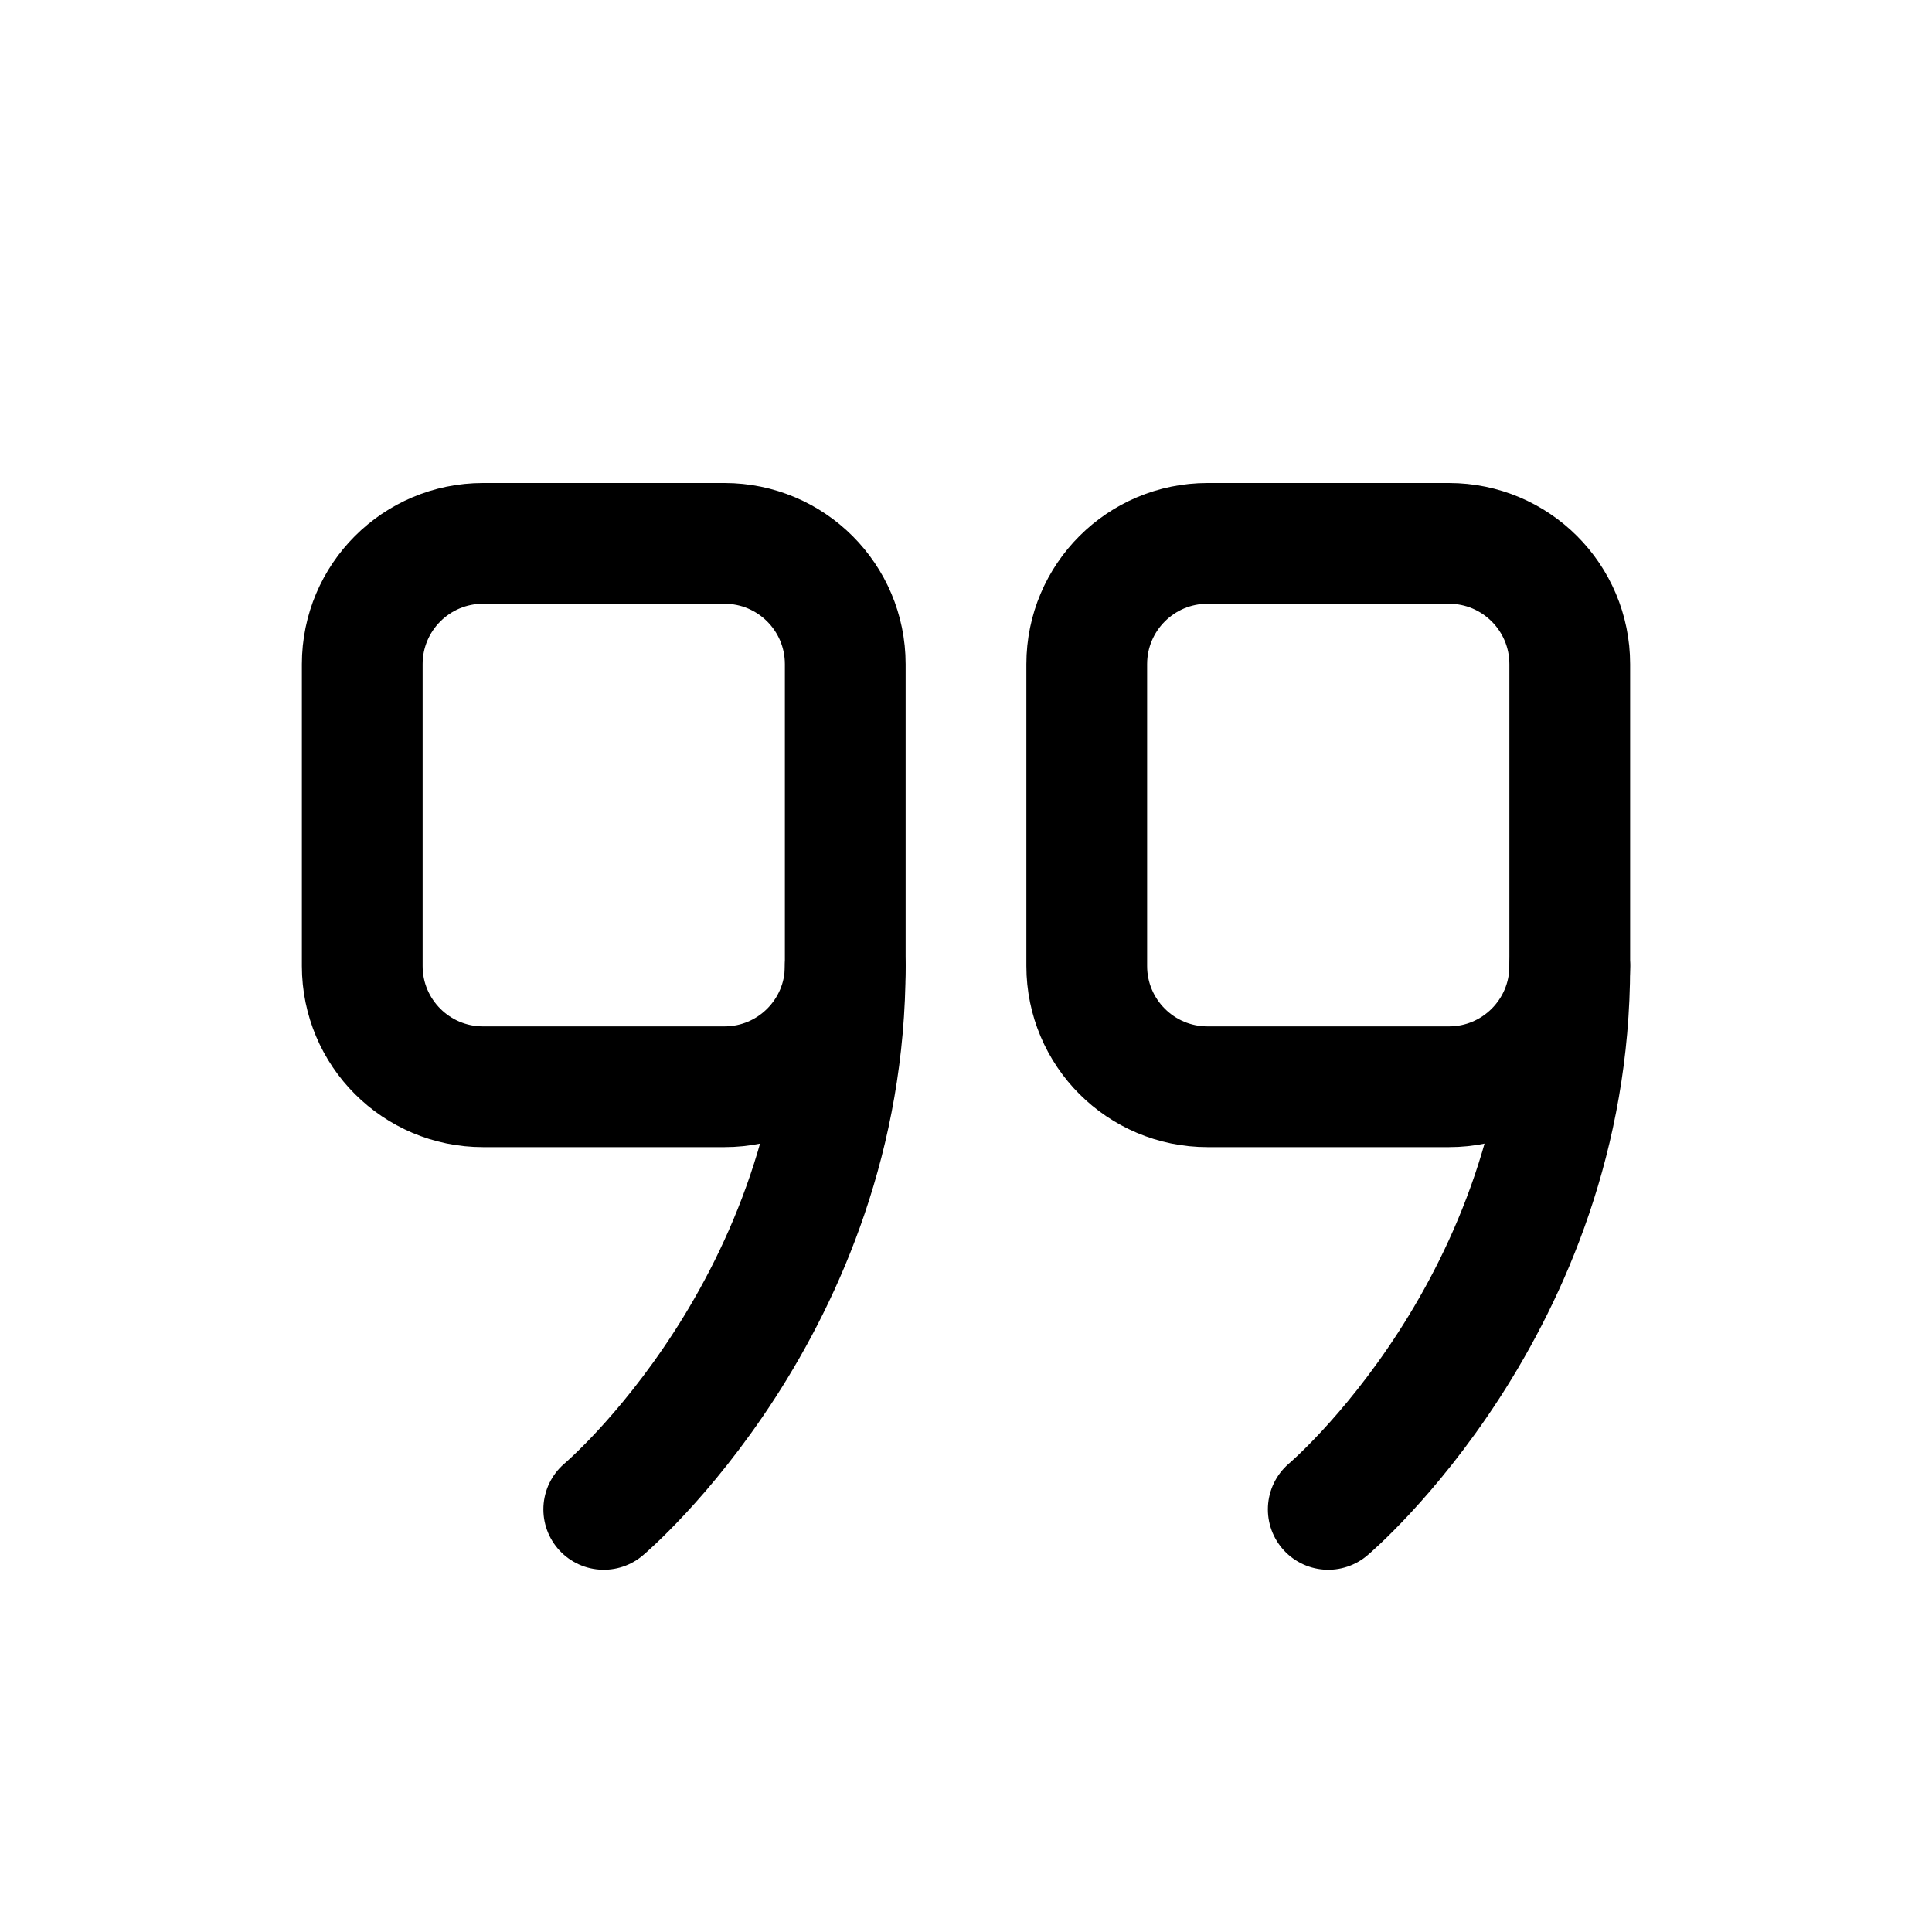
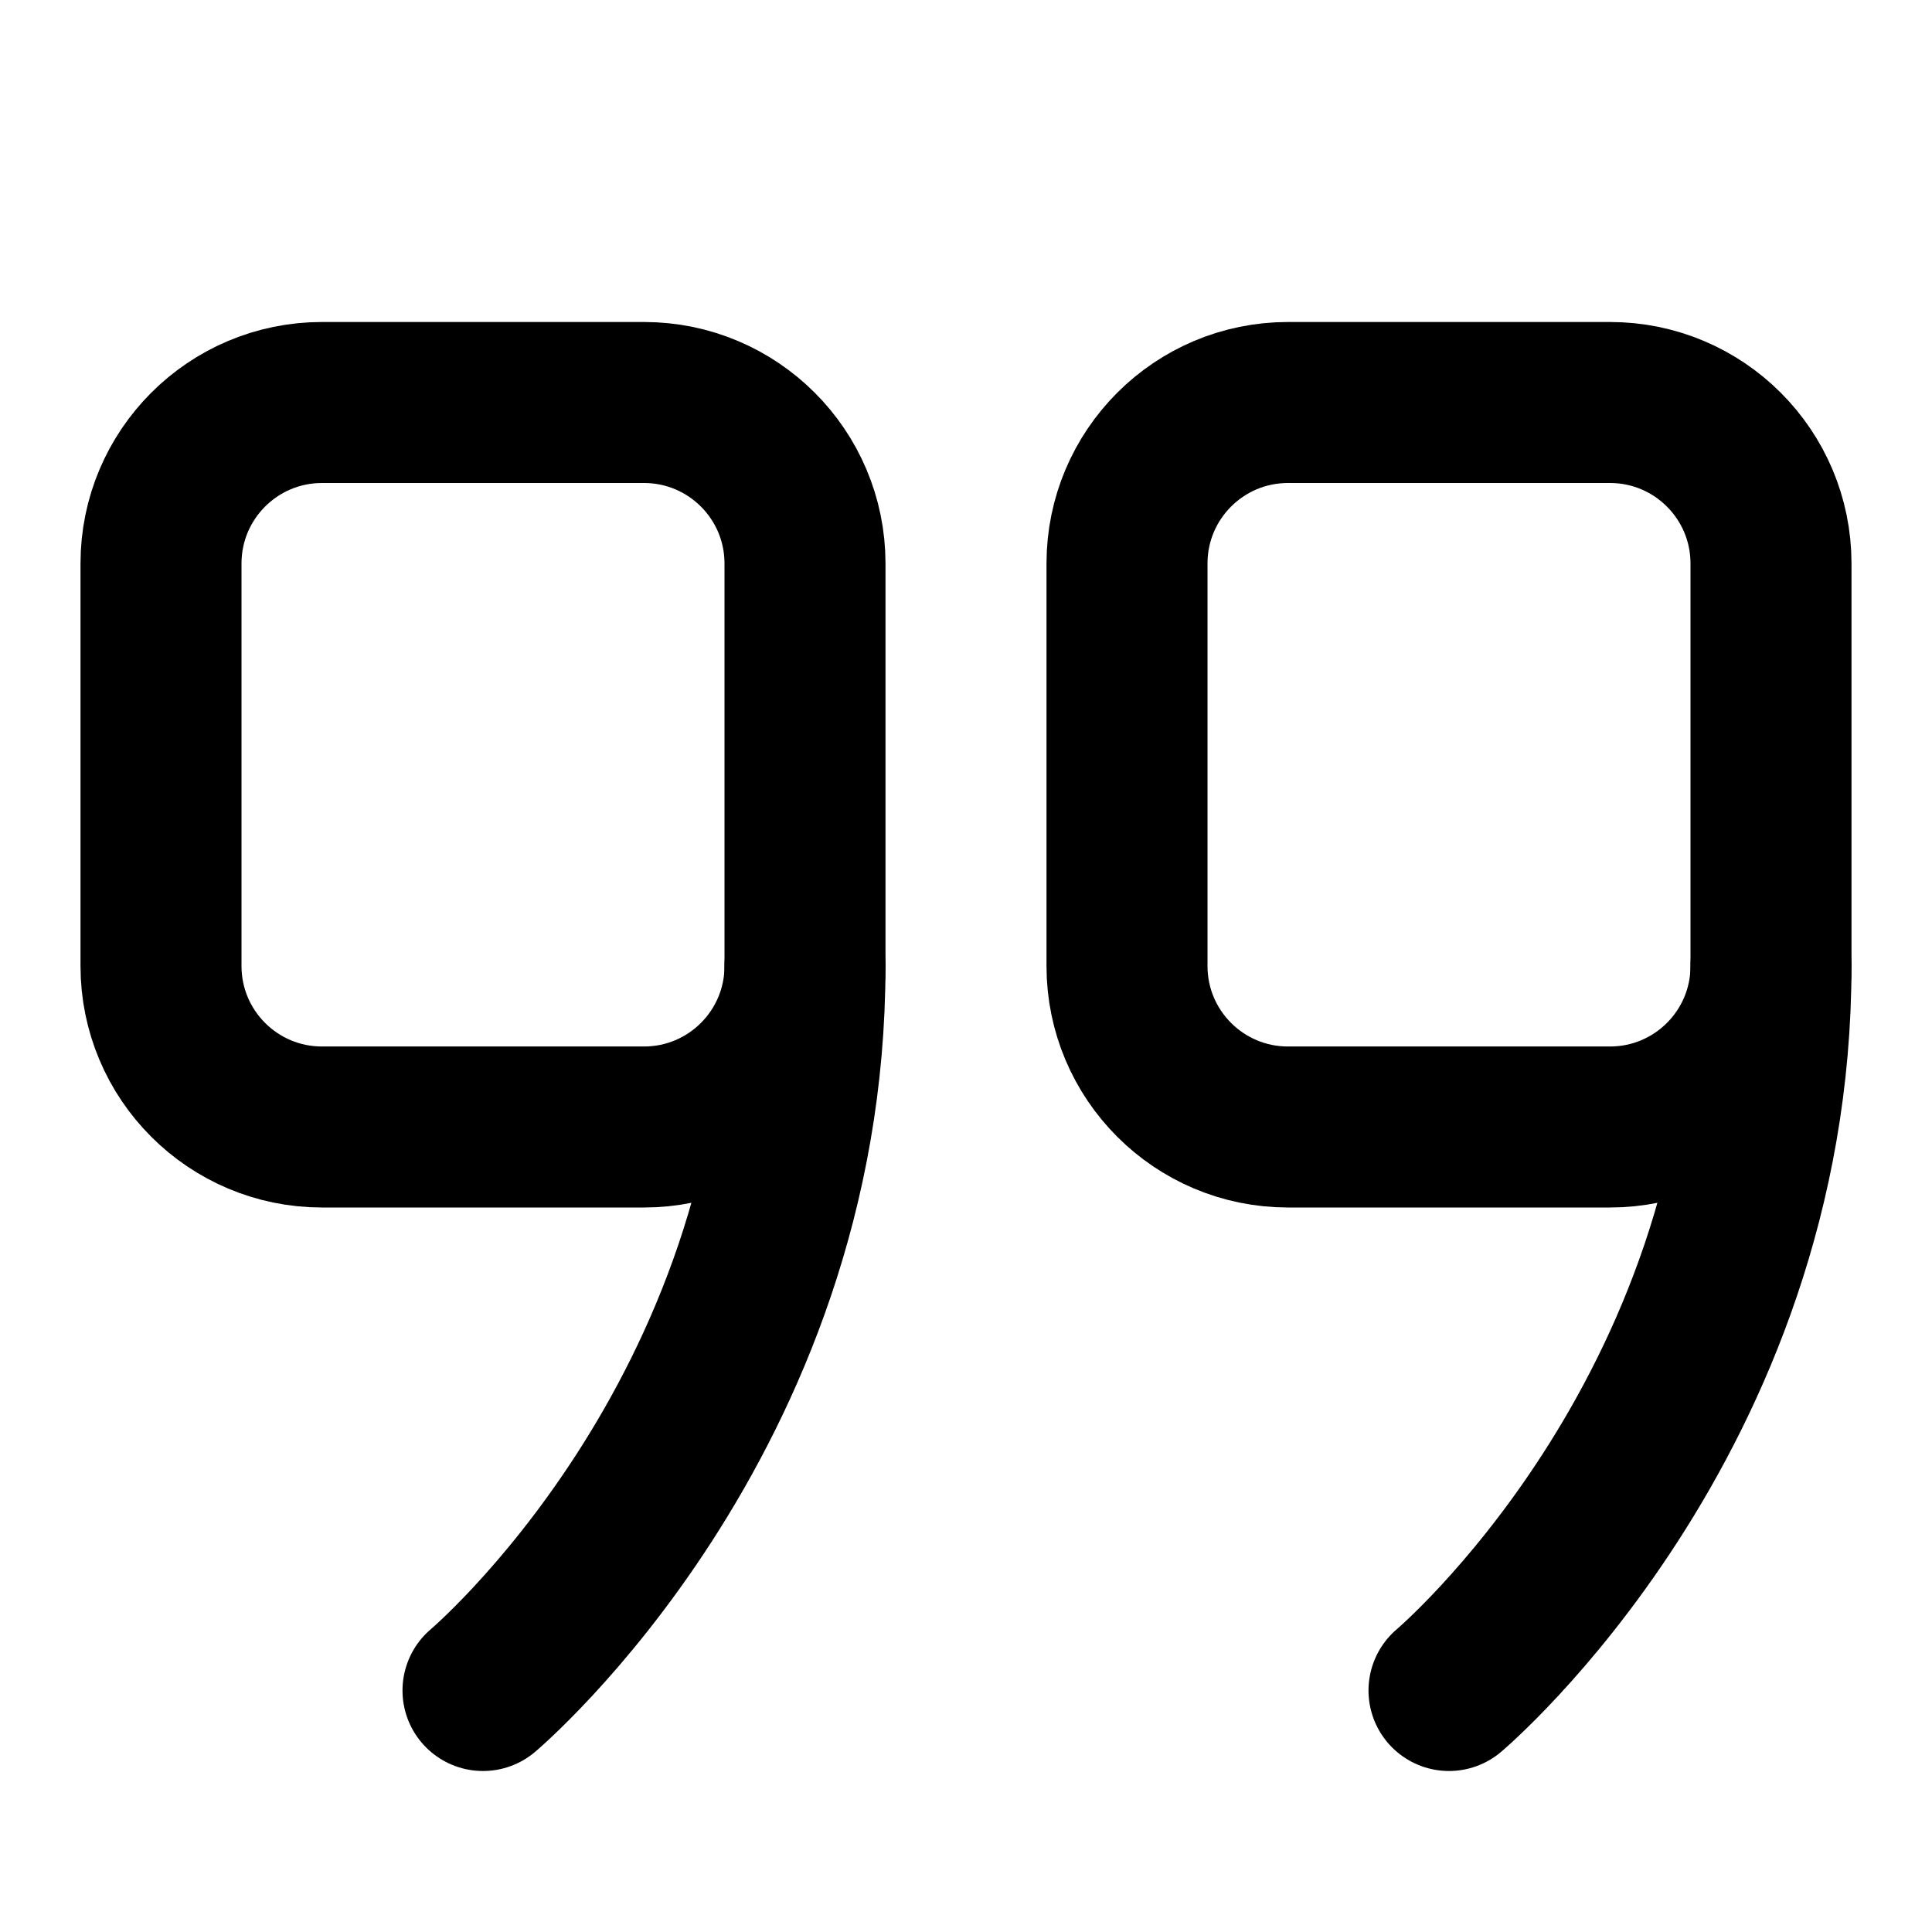
- <svg xmlns="http://www.w3.org/2000/svg" width="24" height="24" focusable="false">
+ <svg xmlns="http://www.w3.org/2000/svg" width="1.5em" height="1.5em" focusable="false">
  <g id="tuiIconQuoteLarge">
    <svg x="50%" y="50%" width="1.5em" height="1.5em" overflow="visible" viewBox="0 0 24 24" fill="none">
      <svg x="-12" y="-12">
        <rect x="2" y="5" width="8" height="9" rx="2" stroke="currentColor" stroke-width="2" />
        <rect x="14" y="5" width="8" height="9" rx="2" stroke="currentColor" stroke-width="2" />
        <path d="M10 12C10 17.625 6 21 6 21" stroke="currentColor" stroke-width="2" stroke-linecap="round" />
        <path d="M22 12C22 17.625 18 21 18 21" stroke="currentColor" stroke-width="2" stroke-linecap="round" />
      </svg>
    </svg>
  </g>
</svg>
